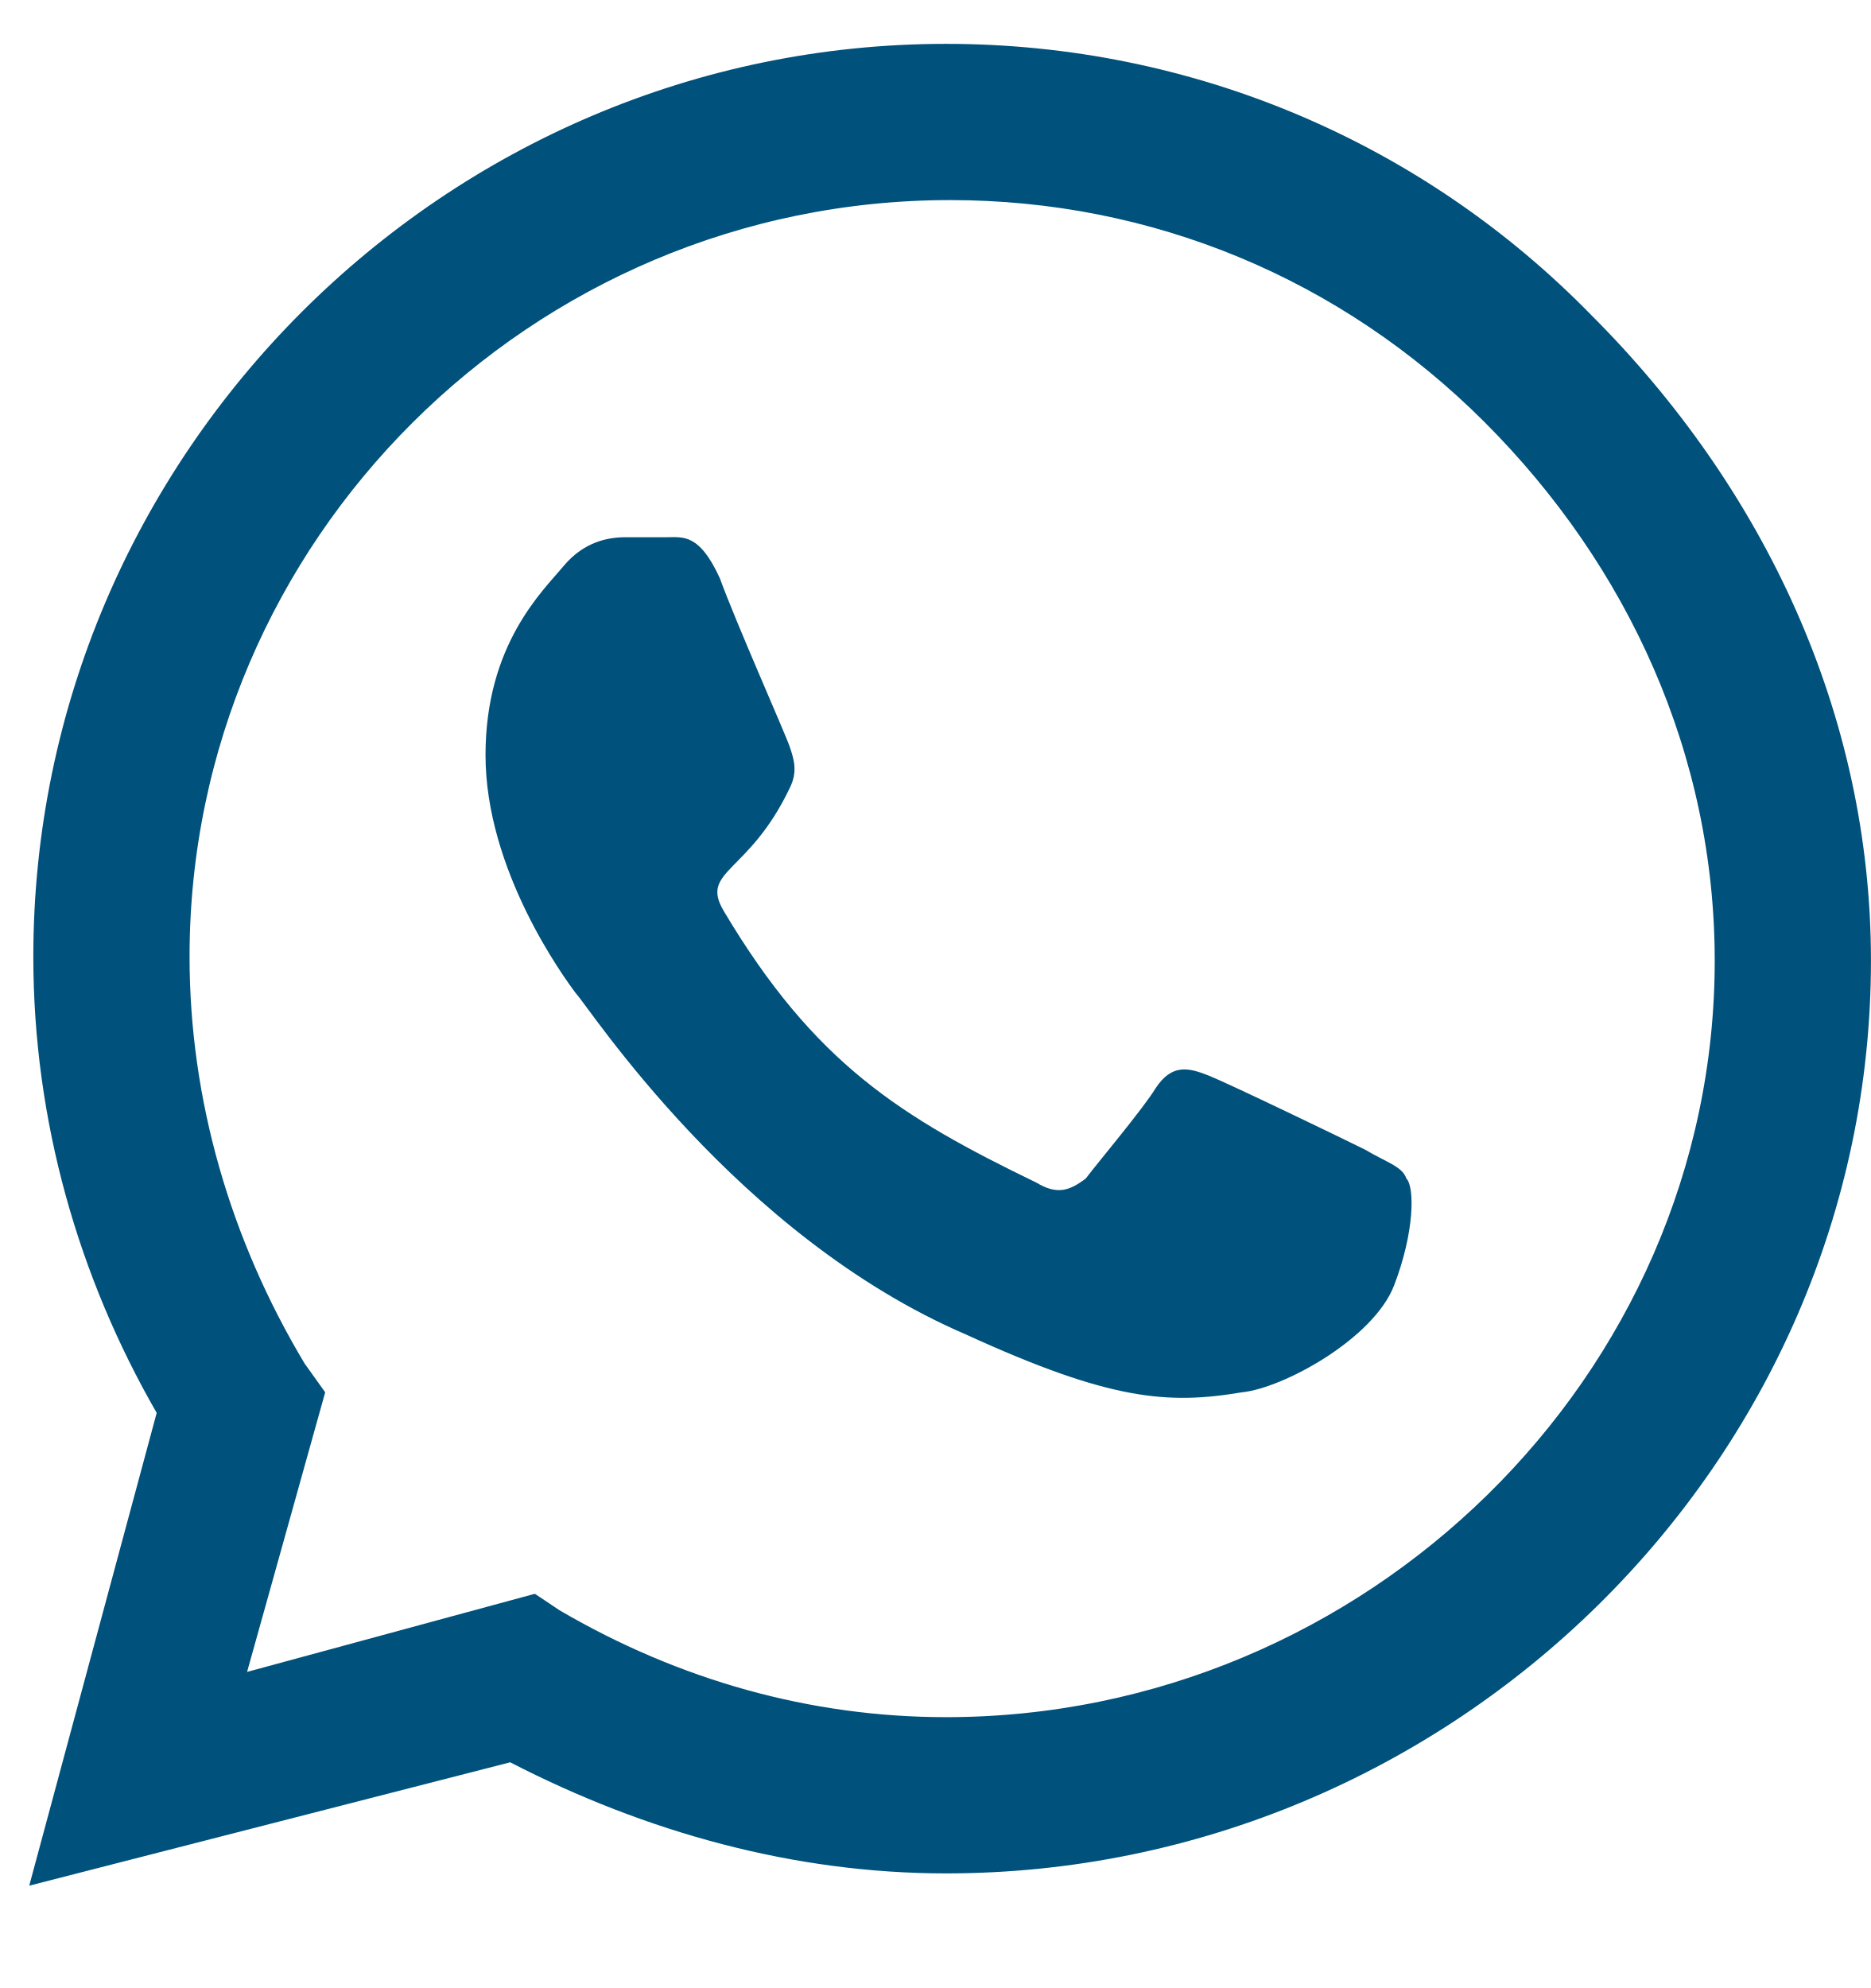
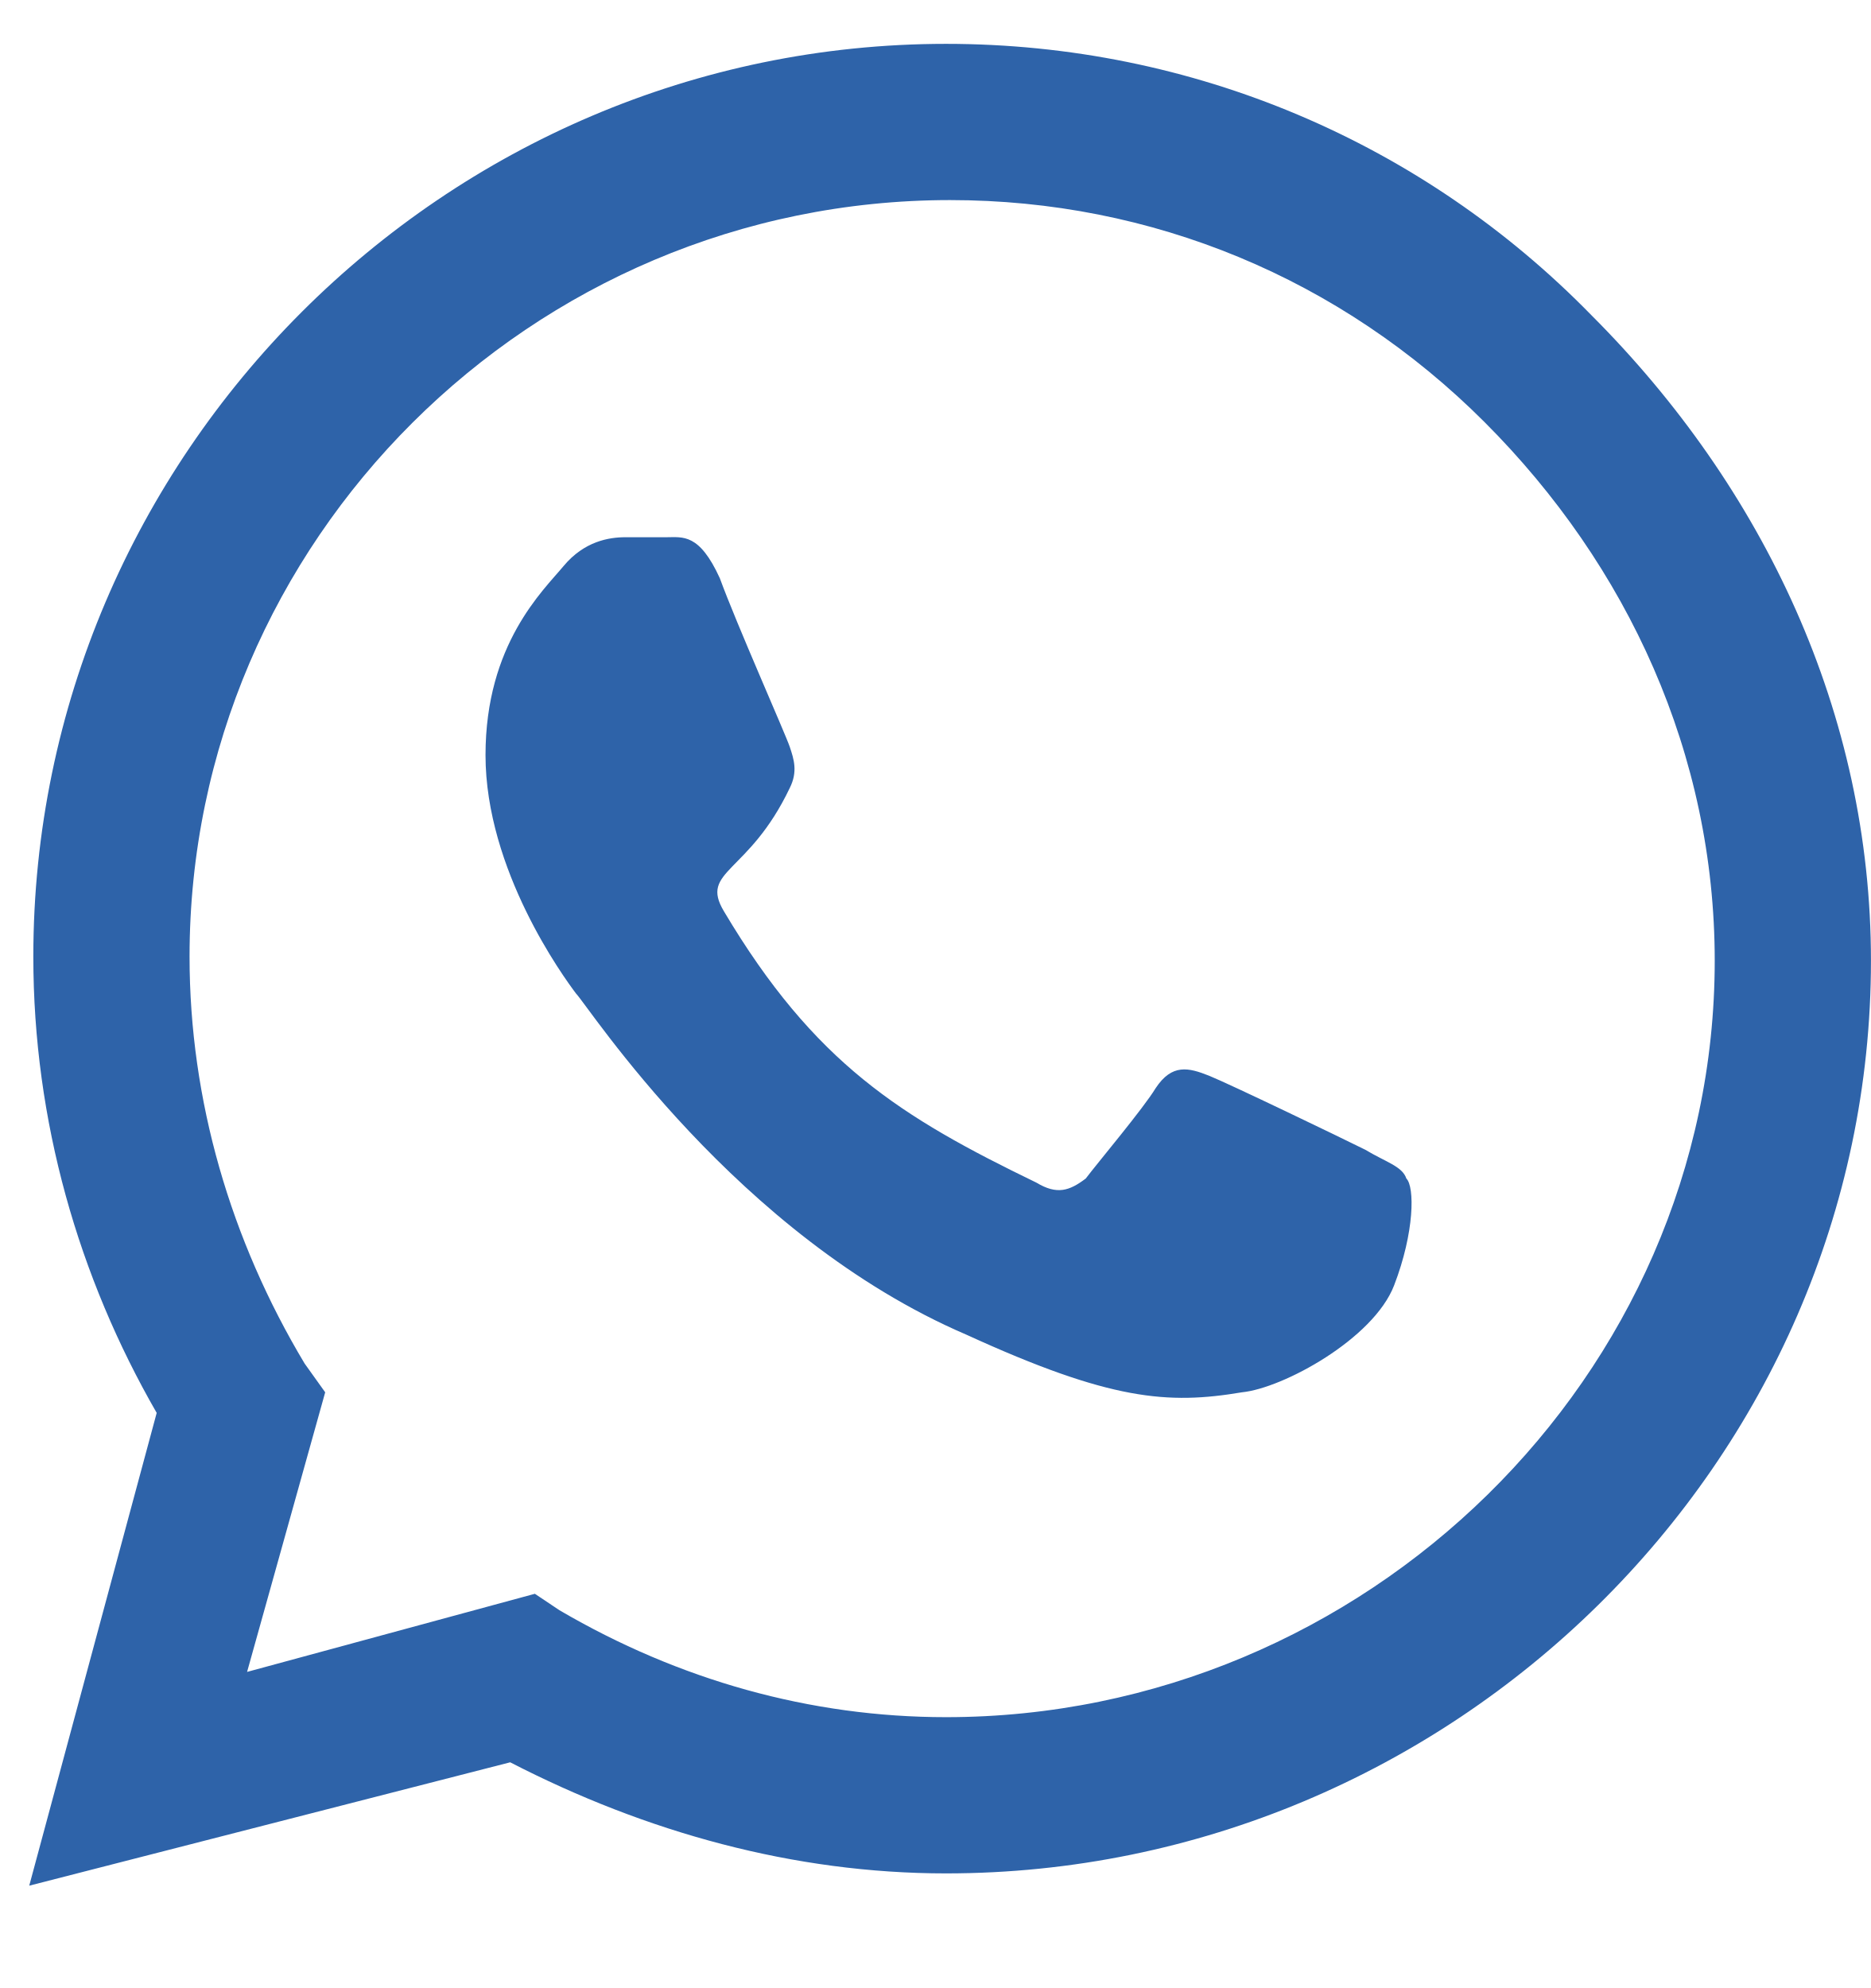
<svg xmlns="http://www.w3.org/2000/svg" width="16" height="17" viewBox="0 0 16 17" fill="none">
-   <path d="M13.609 2.695C12.168 1.219 10.199 0.375 8.09 0.375C3.801 0.375 0.285 3.891 0.285 8.18C0.285 9.586 0.672 10.922 1.34 12.082L0.25 16.125L4.363 15.07C5.523 15.668 6.789 16.02 8.09 16.02C12.414 16.02 16 12.504 16 8.215C16 6.105 15.086 4.172 13.609 2.695ZM8.09 14.684C6.93 14.684 5.805 14.367 4.785 13.77L4.574 13.629L2.113 14.297L2.781 11.906L2.605 11.66C1.973 10.605 1.621 9.41 1.621 8.18C1.621 4.629 4.539 1.711 8.125 1.711C9.848 1.711 11.465 2.379 12.695 3.609C13.926 4.84 14.664 6.457 14.664 8.215C14.664 11.766 11.676 14.684 8.09 14.684ZM11.676 9.832C11.465 9.727 10.516 9.27 10.34 9.199C10.164 9.129 10.023 9.094 9.883 9.305C9.777 9.48 9.391 9.938 9.285 10.078C9.145 10.184 9.039 10.219 8.863 10.113C7.703 9.551 6.965 9.094 6.191 7.793C5.98 7.441 6.402 7.477 6.754 6.738C6.824 6.598 6.789 6.492 6.754 6.387C6.719 6.281 6.297 5.332 6.156 4.945C5.98 4.559 5.84 4.594 5.699 4.594C5.594 4.594 5.453 4.594 5.348 4.594C5.207 4.594 4.996 4.629 4.82 4.84C4.645 5.051 4.152 5.508 4.152 6.457C4.152 7.441 4.82 8.355 4.926 8.496C5.031 8.602 6.297 10.57 8.266 11.414C9.496 11.977 9.988 12.012 10.621 11.906C10.973 11.871 11.746 11.449 11.922 10.992C12.098 10.535 12.098 10.148 12.027 10.078C11.992 9.973 11.852 9.938 11.676 9.832Z" fill="#00517b" />
+   <path d="M13.609 2.695C12.168 1.219 10.199 0.375 8.09 0.375C3.801 0.375 0.285 3.891 0.285 8.18C0.285 9.586 0.672 10.922 1.34 12.082L0.25 16.125L4.363 15.07C5.523 15.668 6.789 16.02 8.09 16.02C12.414 16.02 16 12.504 16 8.215C16 6.105 15.086 4.172 13.609 2.695ZM8.09 14.684C6.93 14.684 5.805 14.367 4.785 13.77L4.574 13.629L2.113 14.297L2.781 11.906L2.605 11.66C1.973 10.605 1.621 9.41 1.621 8.18C1.621 4.629 4.539 1.711 8.125 1.711C9.848 1.711 11.465 2.379 12.695 3.609C13.926 4.84 14.664 6.457 14.664 8.215C14.664 11.766 11.676 14.684 8.09 14.684ZM11.676 9.832C11.465 9.727 10.516 9.27 10.34 9.199C10.164 9.129 10.023 9.094 9.883 9.305C9.777 9.48 9.391 9.938 9.285 10.078C9.145 10.184 9.039 10.219 8.863 10.113C7.703 9.551 6.965 9.094 6.191 7.793C5.98 7.441 6.402 7.477 6.754 6.738C6.824 6.598 6.789 6.492 6.754 6.387C6.719 6.281 6.297 5.332 6.156 4.945C5.98 4.559 5.84 4.594 5.699 4.594C5.594 4.594 5.453 4.594 5.348 4.594C5.207 4.594 4.996 4.629 4.82 4.84C4.645 5.051 4.152 5.508 4.152 6.457C4.152 7.441 4.82 8.355 4.926 8.496C5.031 8.602 6.297 10.57 8.266 11.414C9.496 11.977 9.988 12.012 10.621 11.906C10.973 11.871 11.746 11.449 11.922 10.992C12.098 10.535 12.098 10.148 12.027 10.078C11.992 9.973 11.852 9.938 11.676 9.832Z" fill="#2E63A9" />
</svg>
